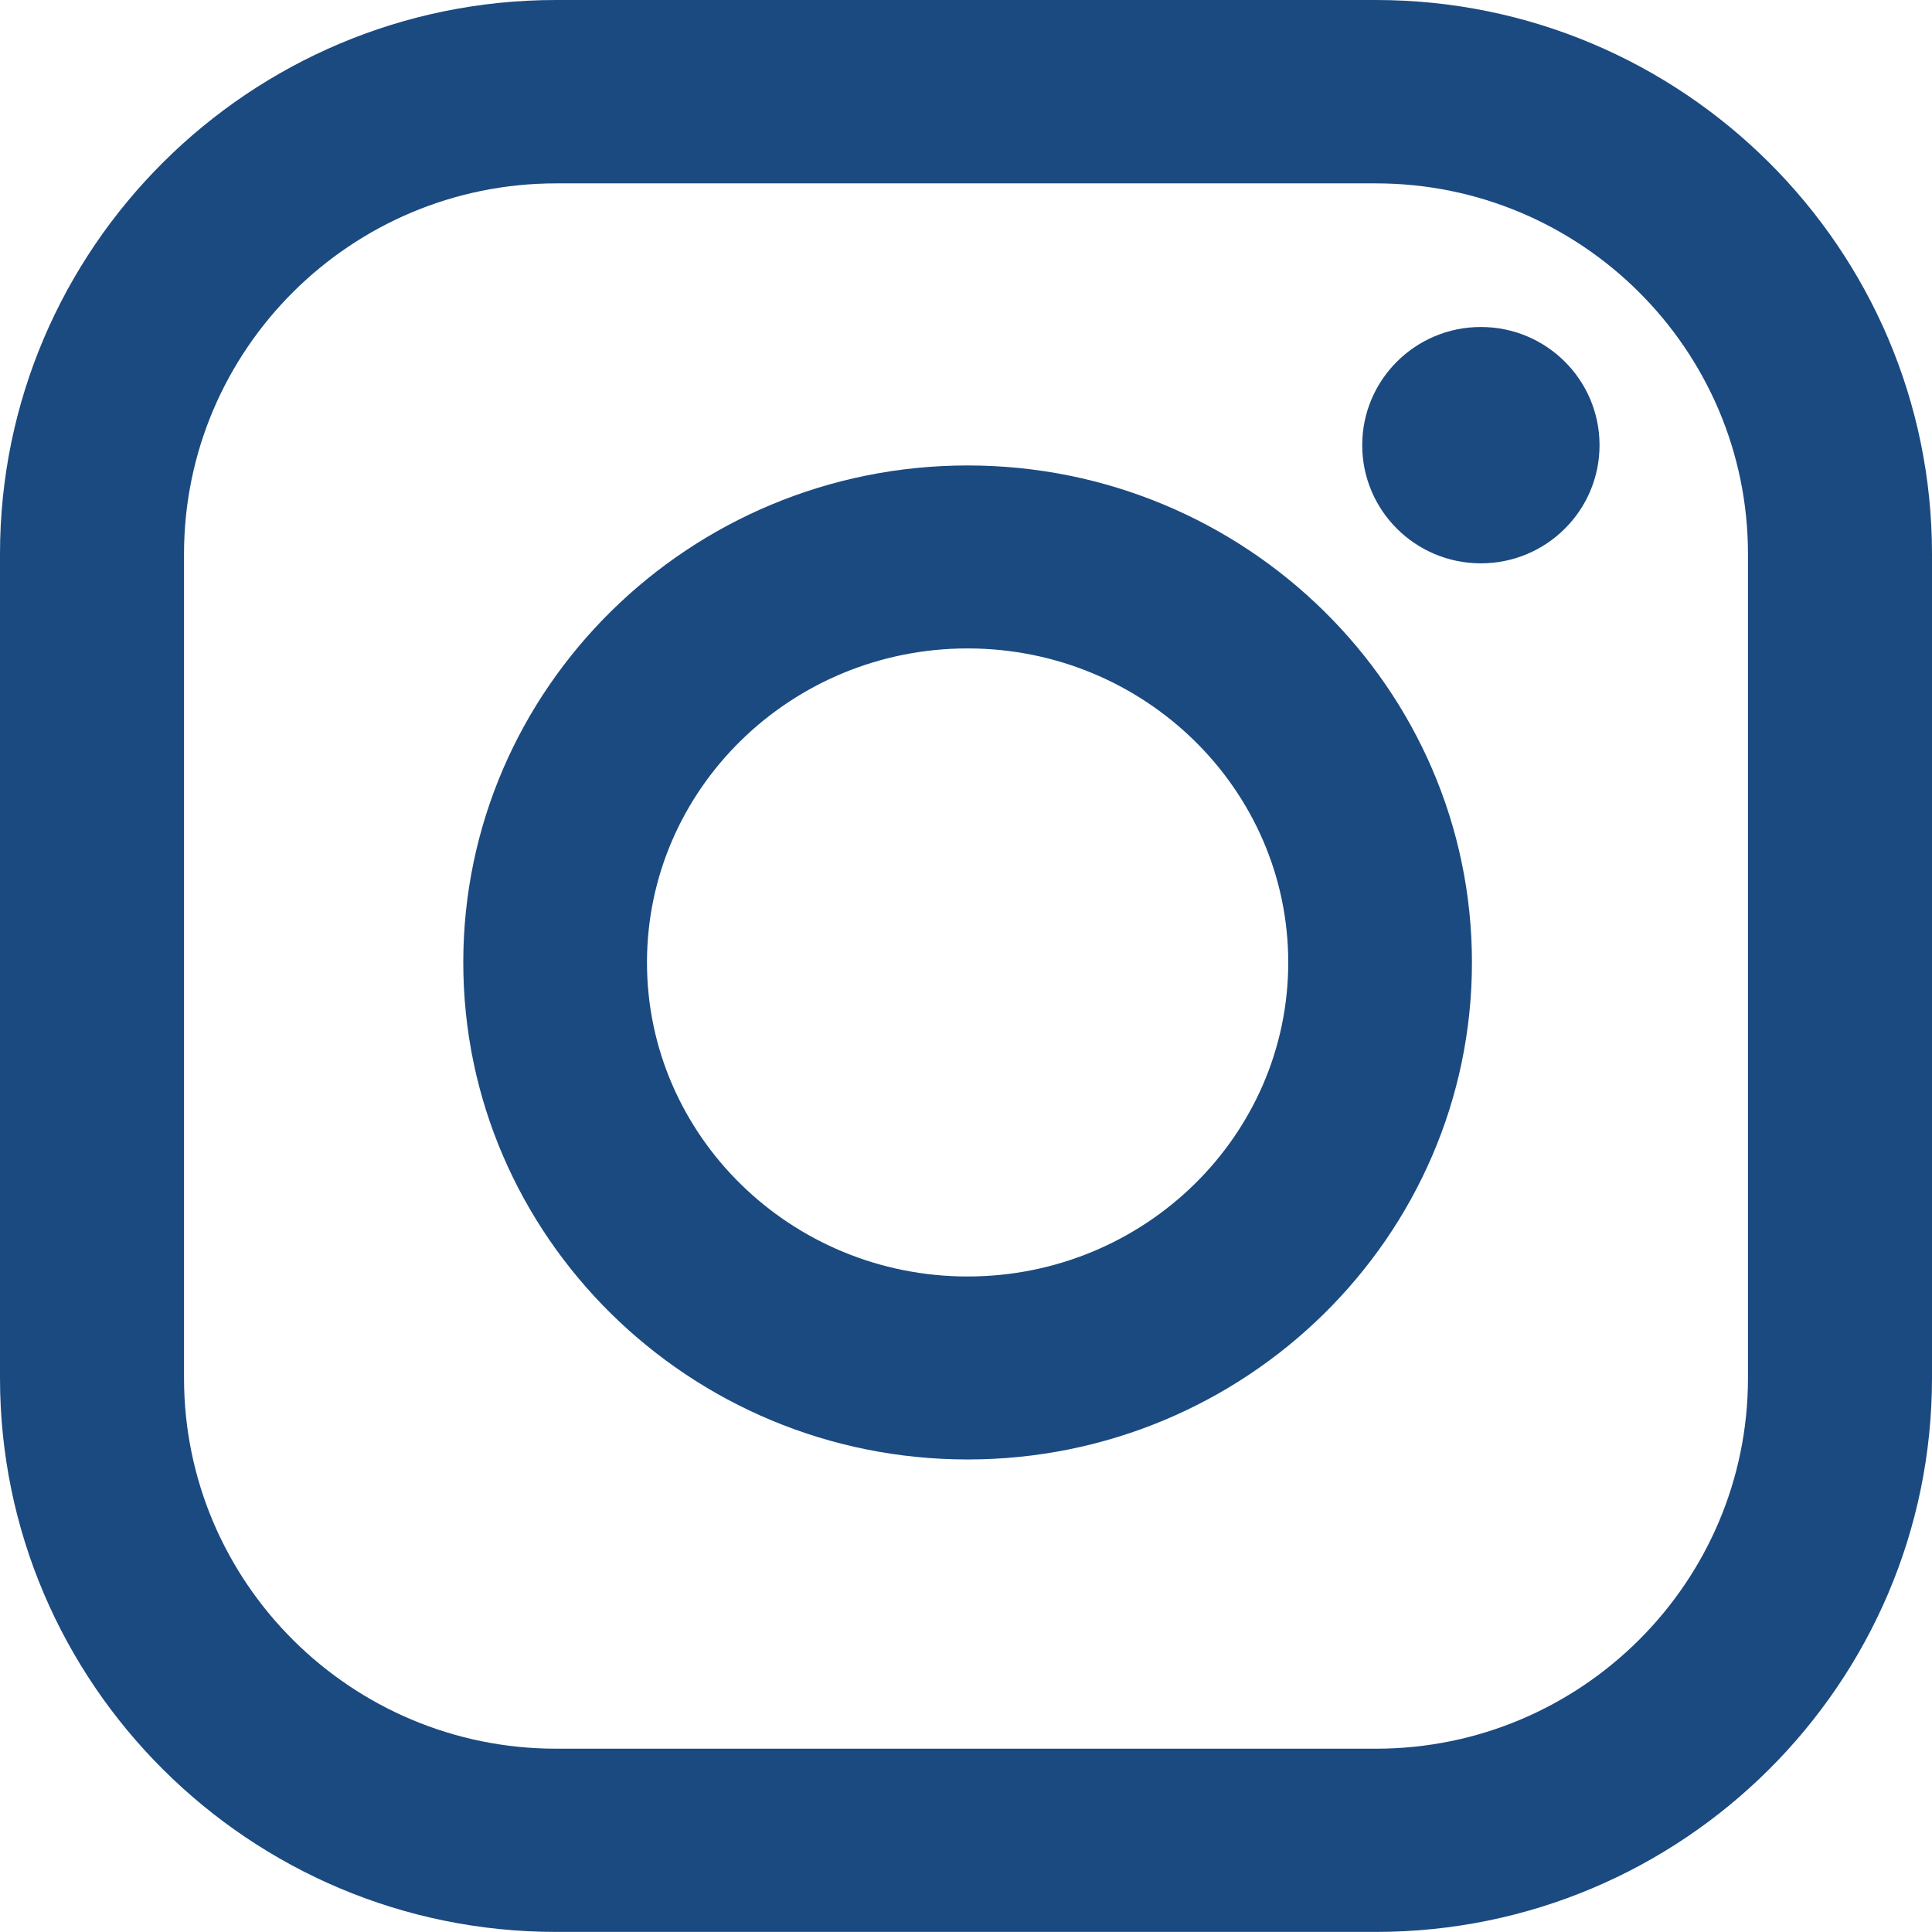
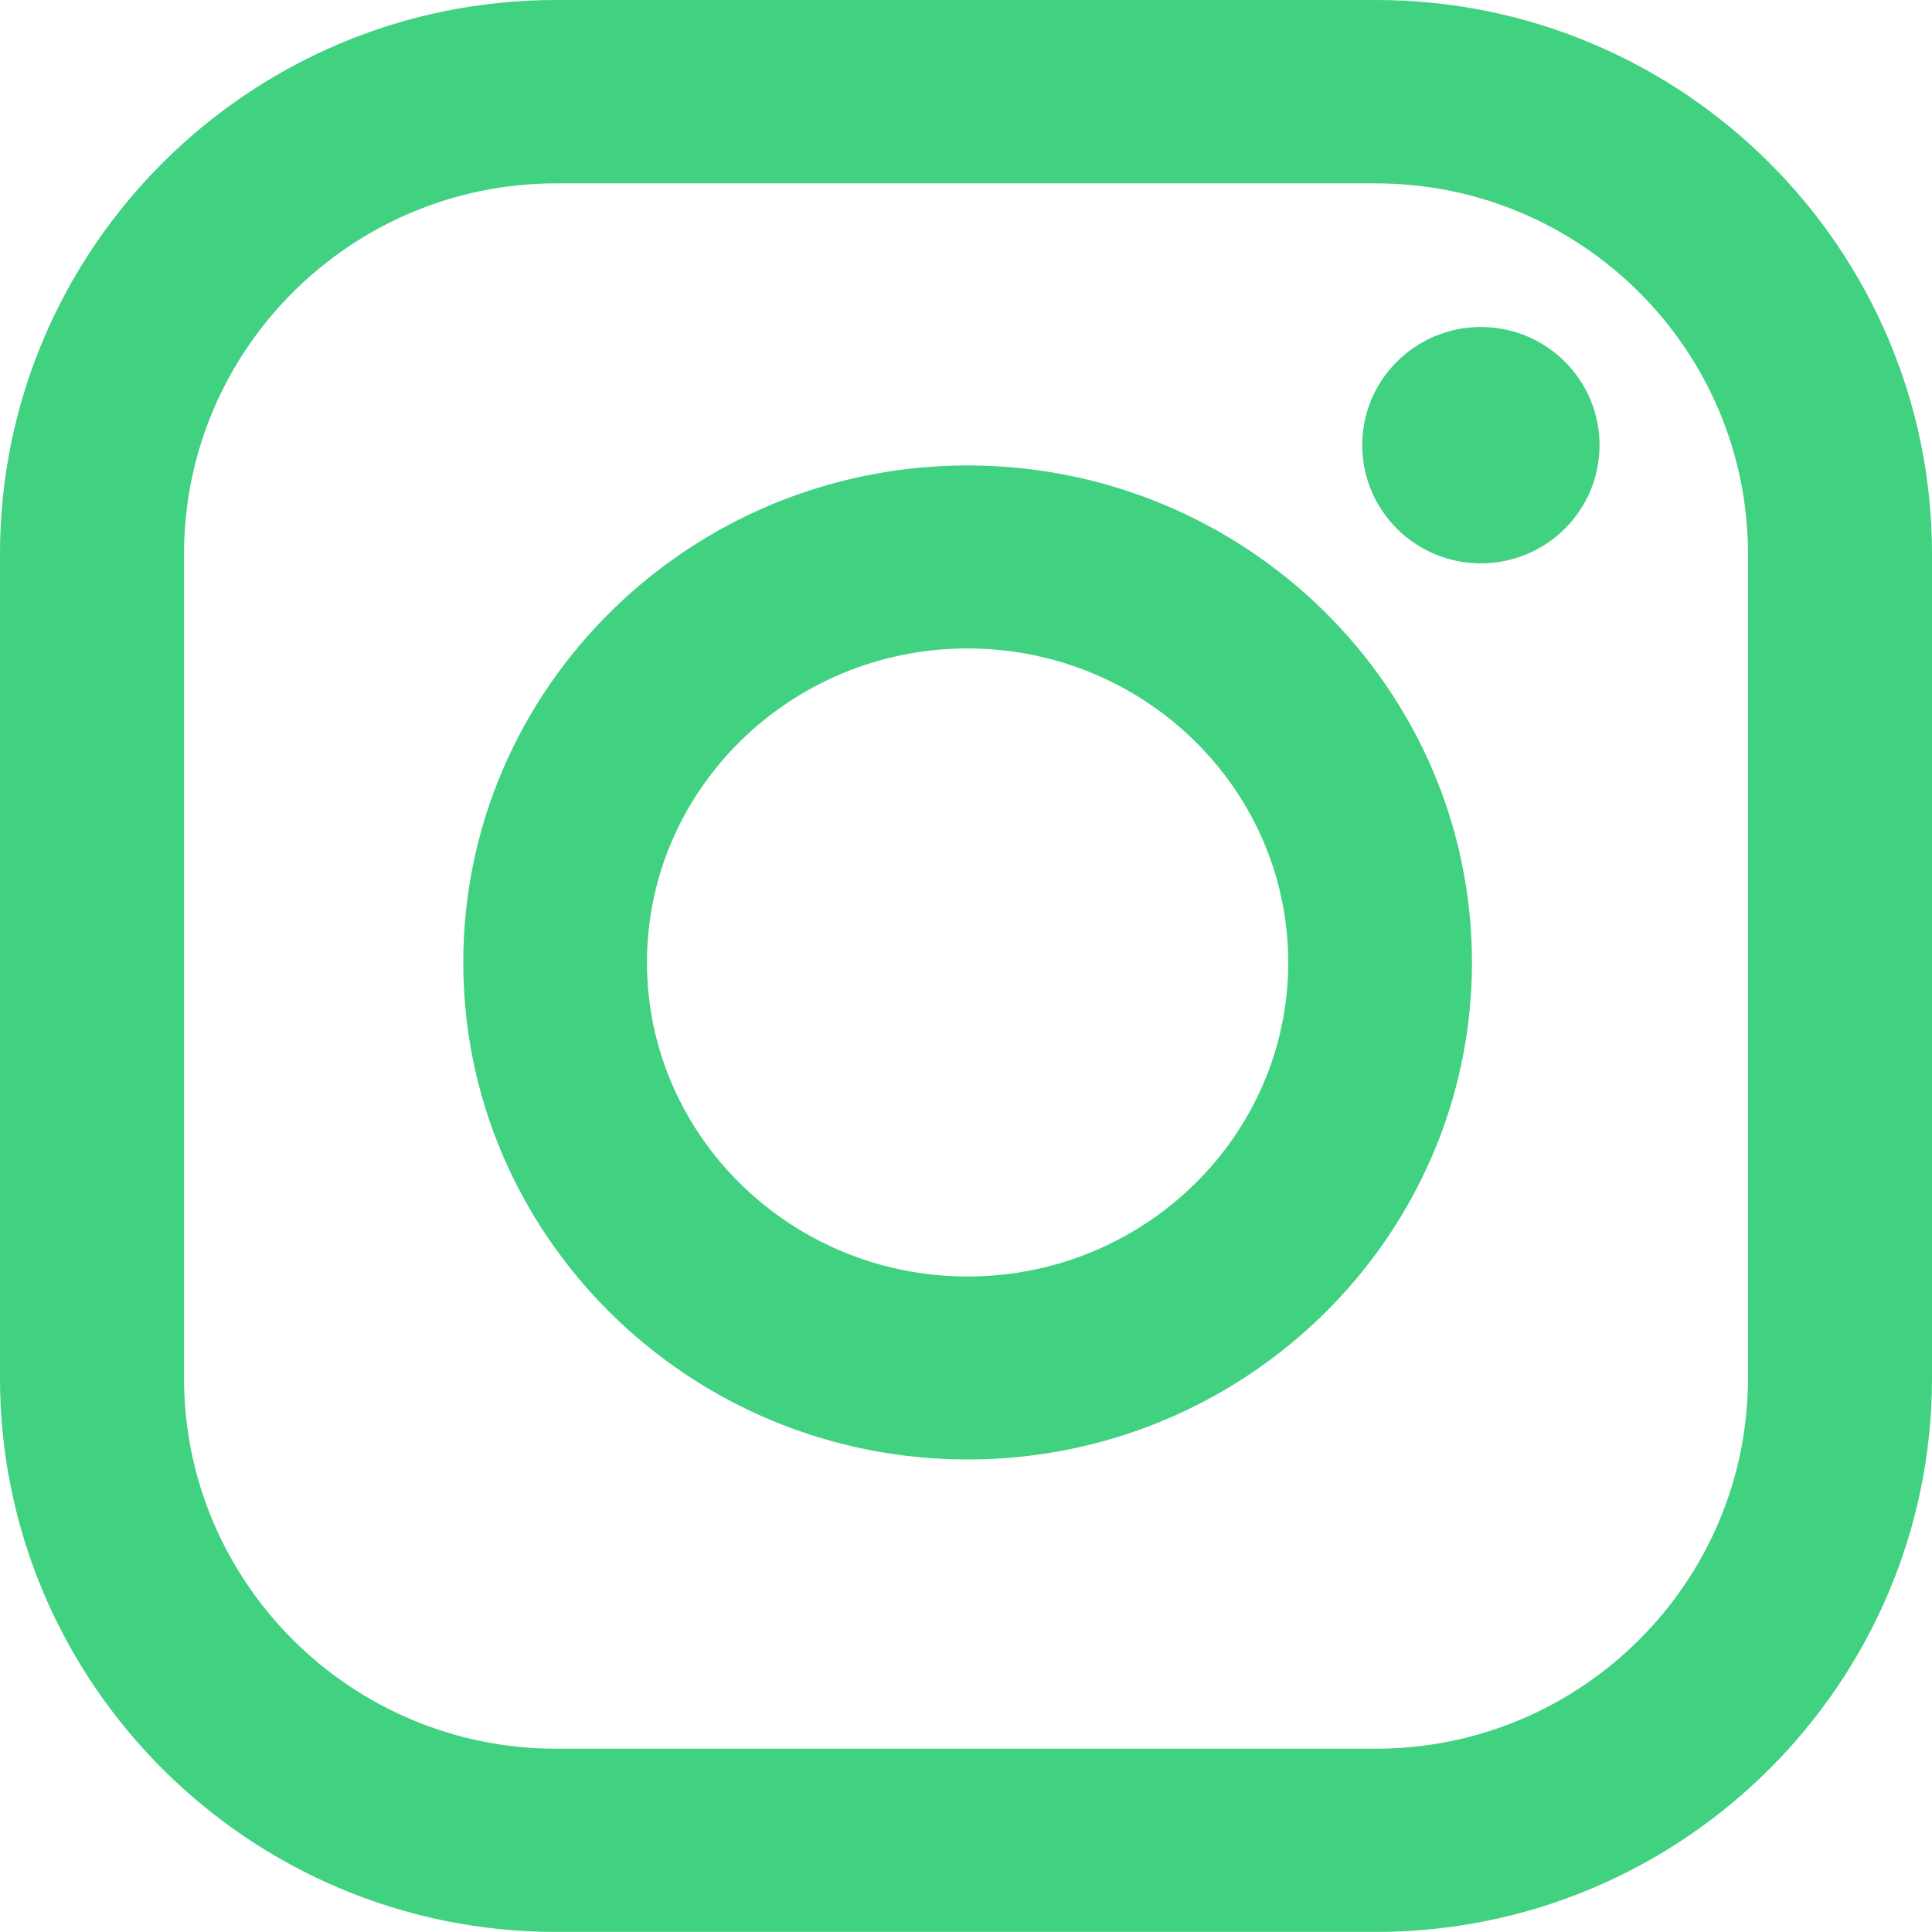
<svg xmlns="http://www.w3.org/2000/svg" width="24" height="24">
  <g>
    <rect fill="none" id="canvas_background" height="402" width="582" y="-1" x="-1" />
  </g>
  <g>
-     <path id="svg_1" fill="#1b4a80" d="m12.02,5.782c-3.454,0 -6.265,2.77 -6.265,6.174c0,3.404 2.81,6.174 6.265,6.174c3.454,0 6.265,-2.77 6.265,-6.174c0,-3.405 -2.811,-6.174 -6.265,-6.174zm0,10.075c-2.196,0 -3.983,-1.75 -3.983,-3.901c0,-2.151 1.786,-3.901 3.983,-3.901c2.196,0 3.983,1.75 3.983,3.901c0,2.151 -1.786,3.901 -3.983,3.901z" />
-     <path id="svg_2" fill="#1b4a80" d="m17.092,0l-10.184,0c-3.809,0 -6.908,3.087 -6.908,6.881l0,10.237c0,3.794 3.099,6.881 6.908,6.881l10.184,0c3.809,0 6.908,-3.087 6.908,-6.881l0,-10.237c0,-3.794 -3.099,-6.881 -6.908,-6.881zm4.622,17.119c0,2.539 -2.073,4.604 -4.622,4.604l-10.184,0c-2.548,0 -4.622,-2.065 -4.622,-4.604l0,-10.237c0,-2.539 2.073,-4.604 4.622,-4.604l10.184,0c2.549,0 4.622,2.065 4.622,4.604l0,10.237z" />
-     <path id="svg_3" fill="#1b4a80" d="m18.396,6.998c0.814,0 1.474,-0.657 1.474,-1.468c0,-0.811 -0.66,-1.468 -1.474,-1.468c-0.814,0 -1.474,0.657 -1.474,1.468c0,0.811 0.66,1.468 1.474,1.468z" />
+     <path id="svg_1" fill="#40d181" d="m12.02,5.782c-3.454,0 -6.265,2.77 -6.265,6.174c0,3.404 2.81,6.174 6.265,6.174c3.454,0 6.265,-2.77 6.265,-6.174c0,-3.405 -2.811,-6.174 -6.265,-6.174zm0,10.075c-2.196,0 -3.983,-1.75 -3.983,-3.901c0,-2.151 1.786,-3.901 3.983,-3.901c2.196,0 3.983,1.75 3.983,3.901c0,2.151 -1.786,3.901 -3.983,3.901z" />
+     <path id="svg_2" fill="#40d181" d="m17.092,0l-10.184,0c-3.809,0 -6.908,3.087 -6.908,6.881l0,10.237c0,3.794 3.099,6.881 6.908,6.881l10.184,0c3.809,0 6.908,-3.087 6.908,-6.881l0,-10.237c0,-3.794 -3.099,-6.881 -6.908,-6.881zm4.622,17.119c0,2.539 -2.073,4.604 -4.622,4.604l-10.184,0c-2.548,0 -4.622,-2.065 -4.622,-4.604l0,-10.237c0,-2.539 2.073,-4.604 4.622,-4.604l10.184,0c2.549,0 4.622,2.065 4.622,4.604l0,10.237z" />
+     <path id="svg_3" fill="#40d181" d="m18.396,6.998c0.814,0 1.474,-0.657 1.474,-1.468c0,-0.811 -0.66,-1.468 -1.474,-1.468c-0.814,0 -1.474,0.657 -1.474,1.468c0,0.811 0.66,1.468 1.474,1.468z" />
  </g>
</svg>
